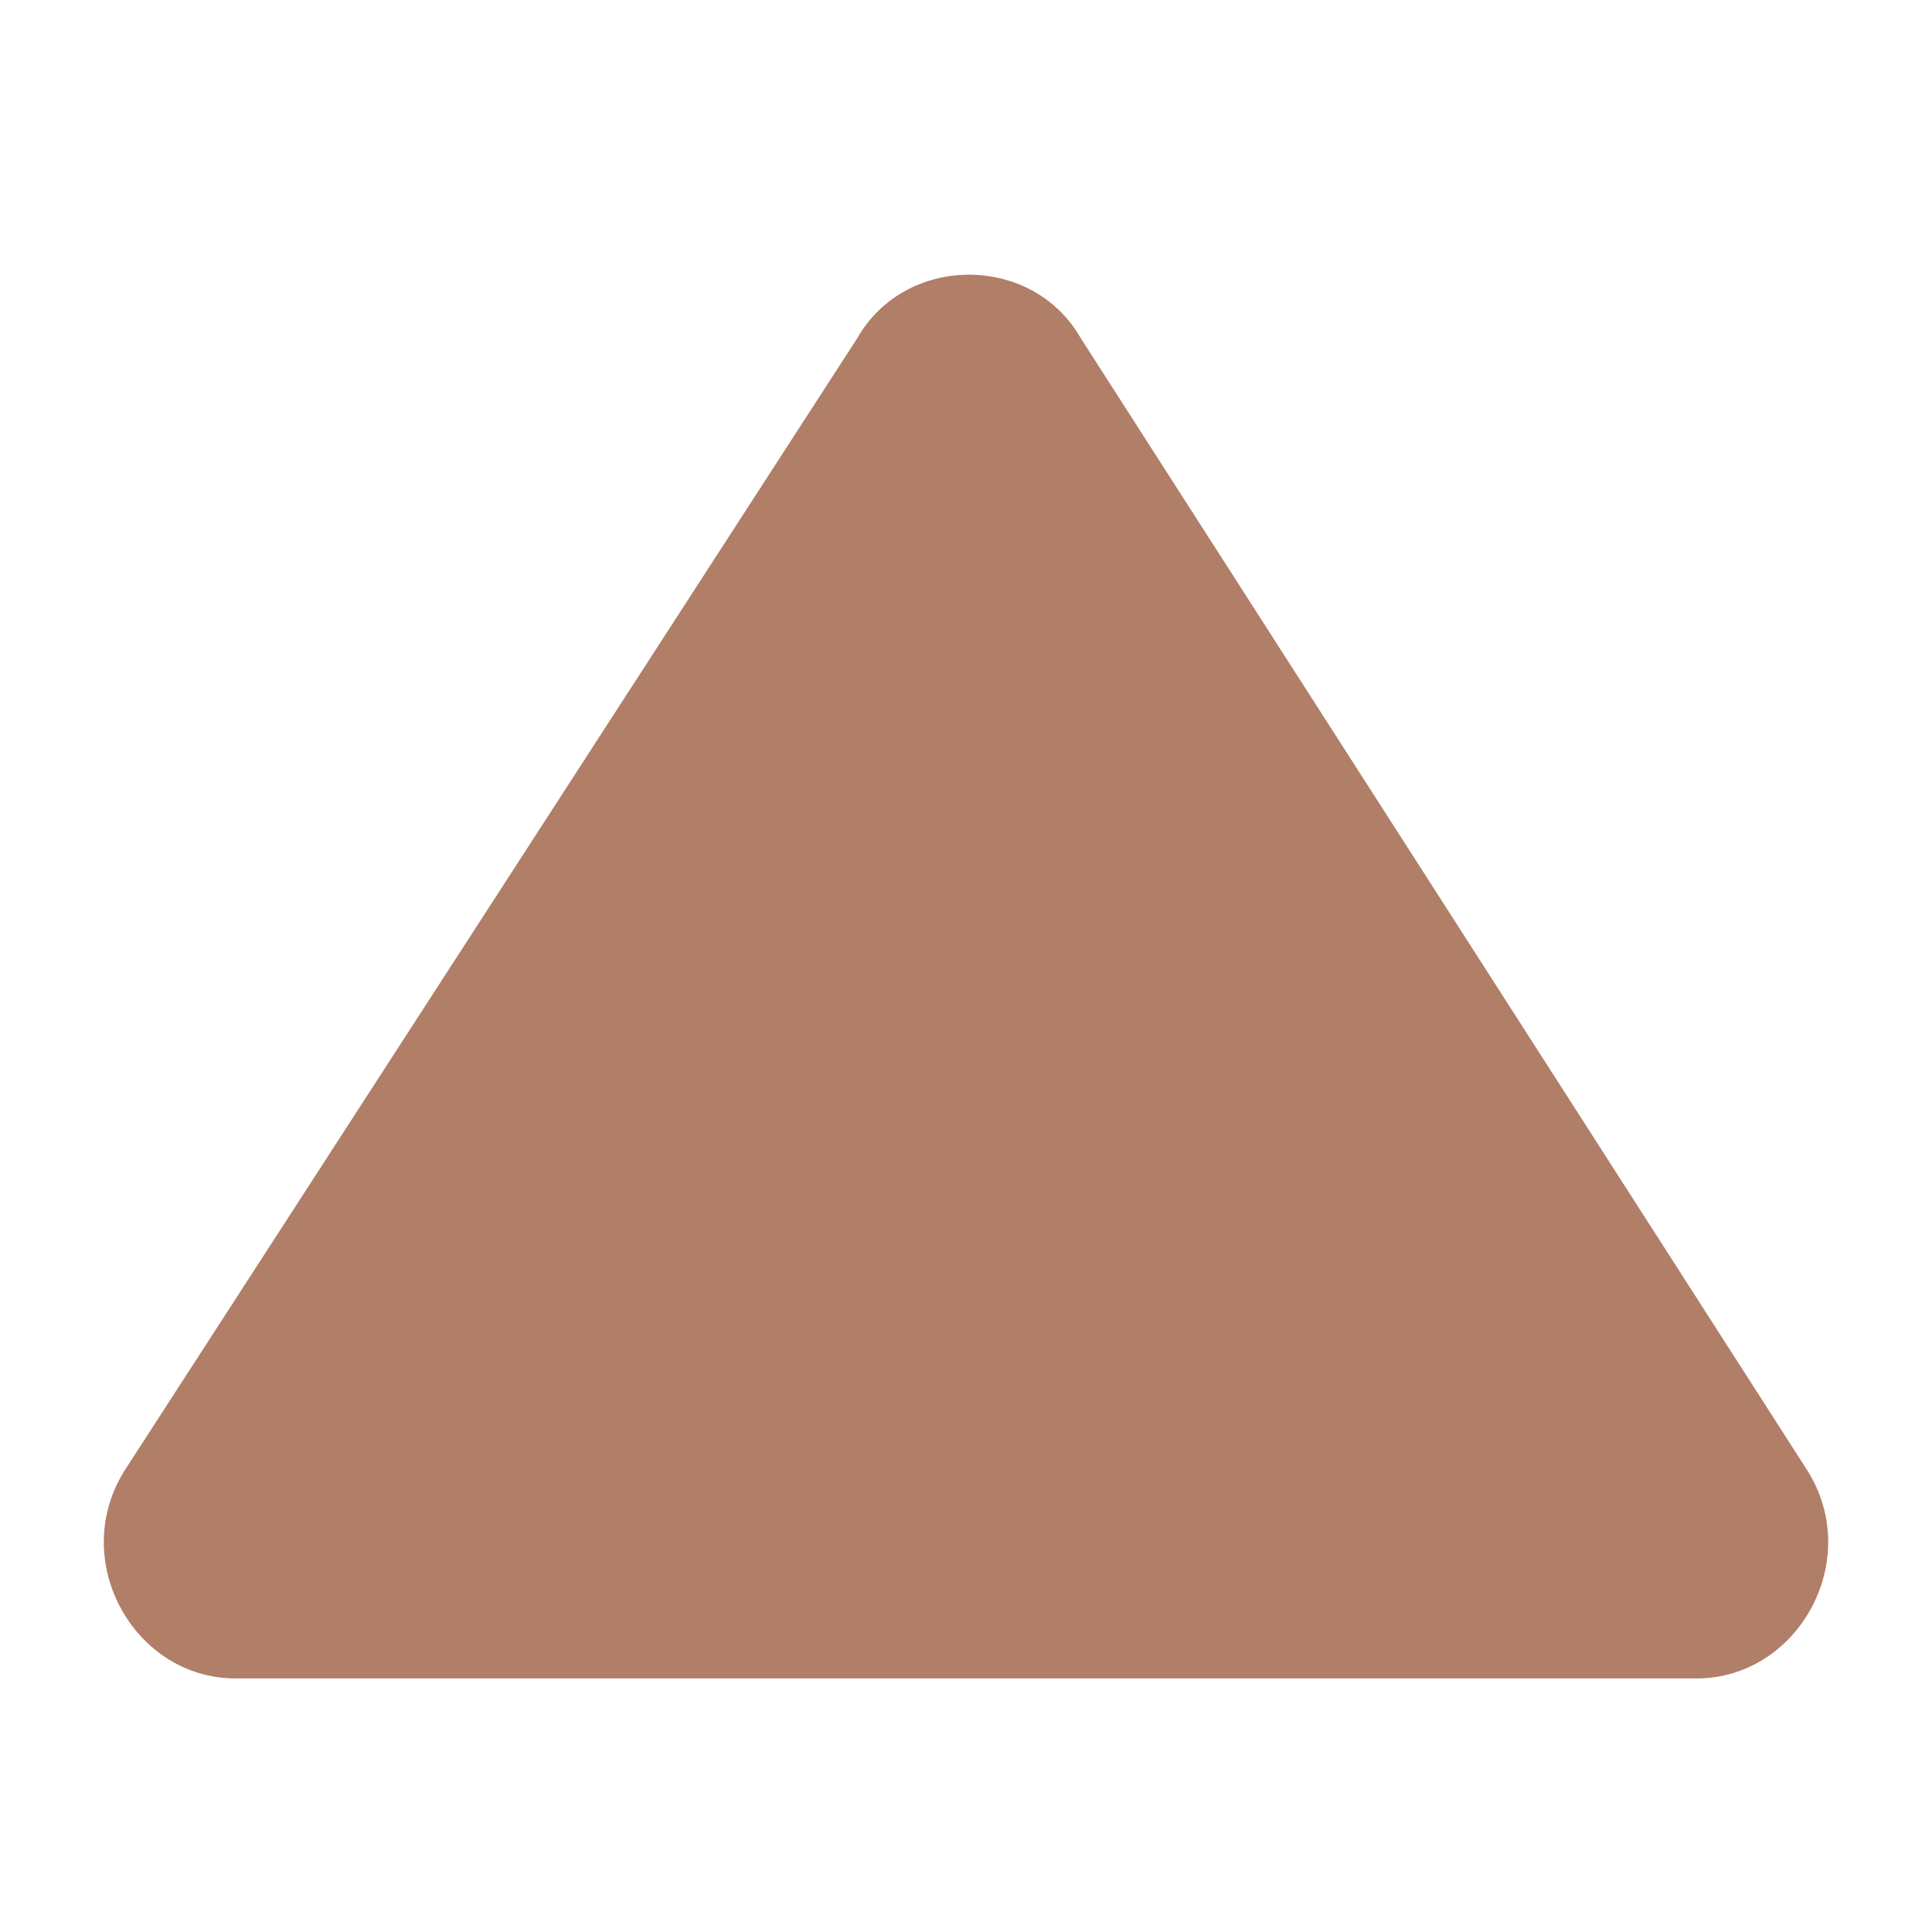
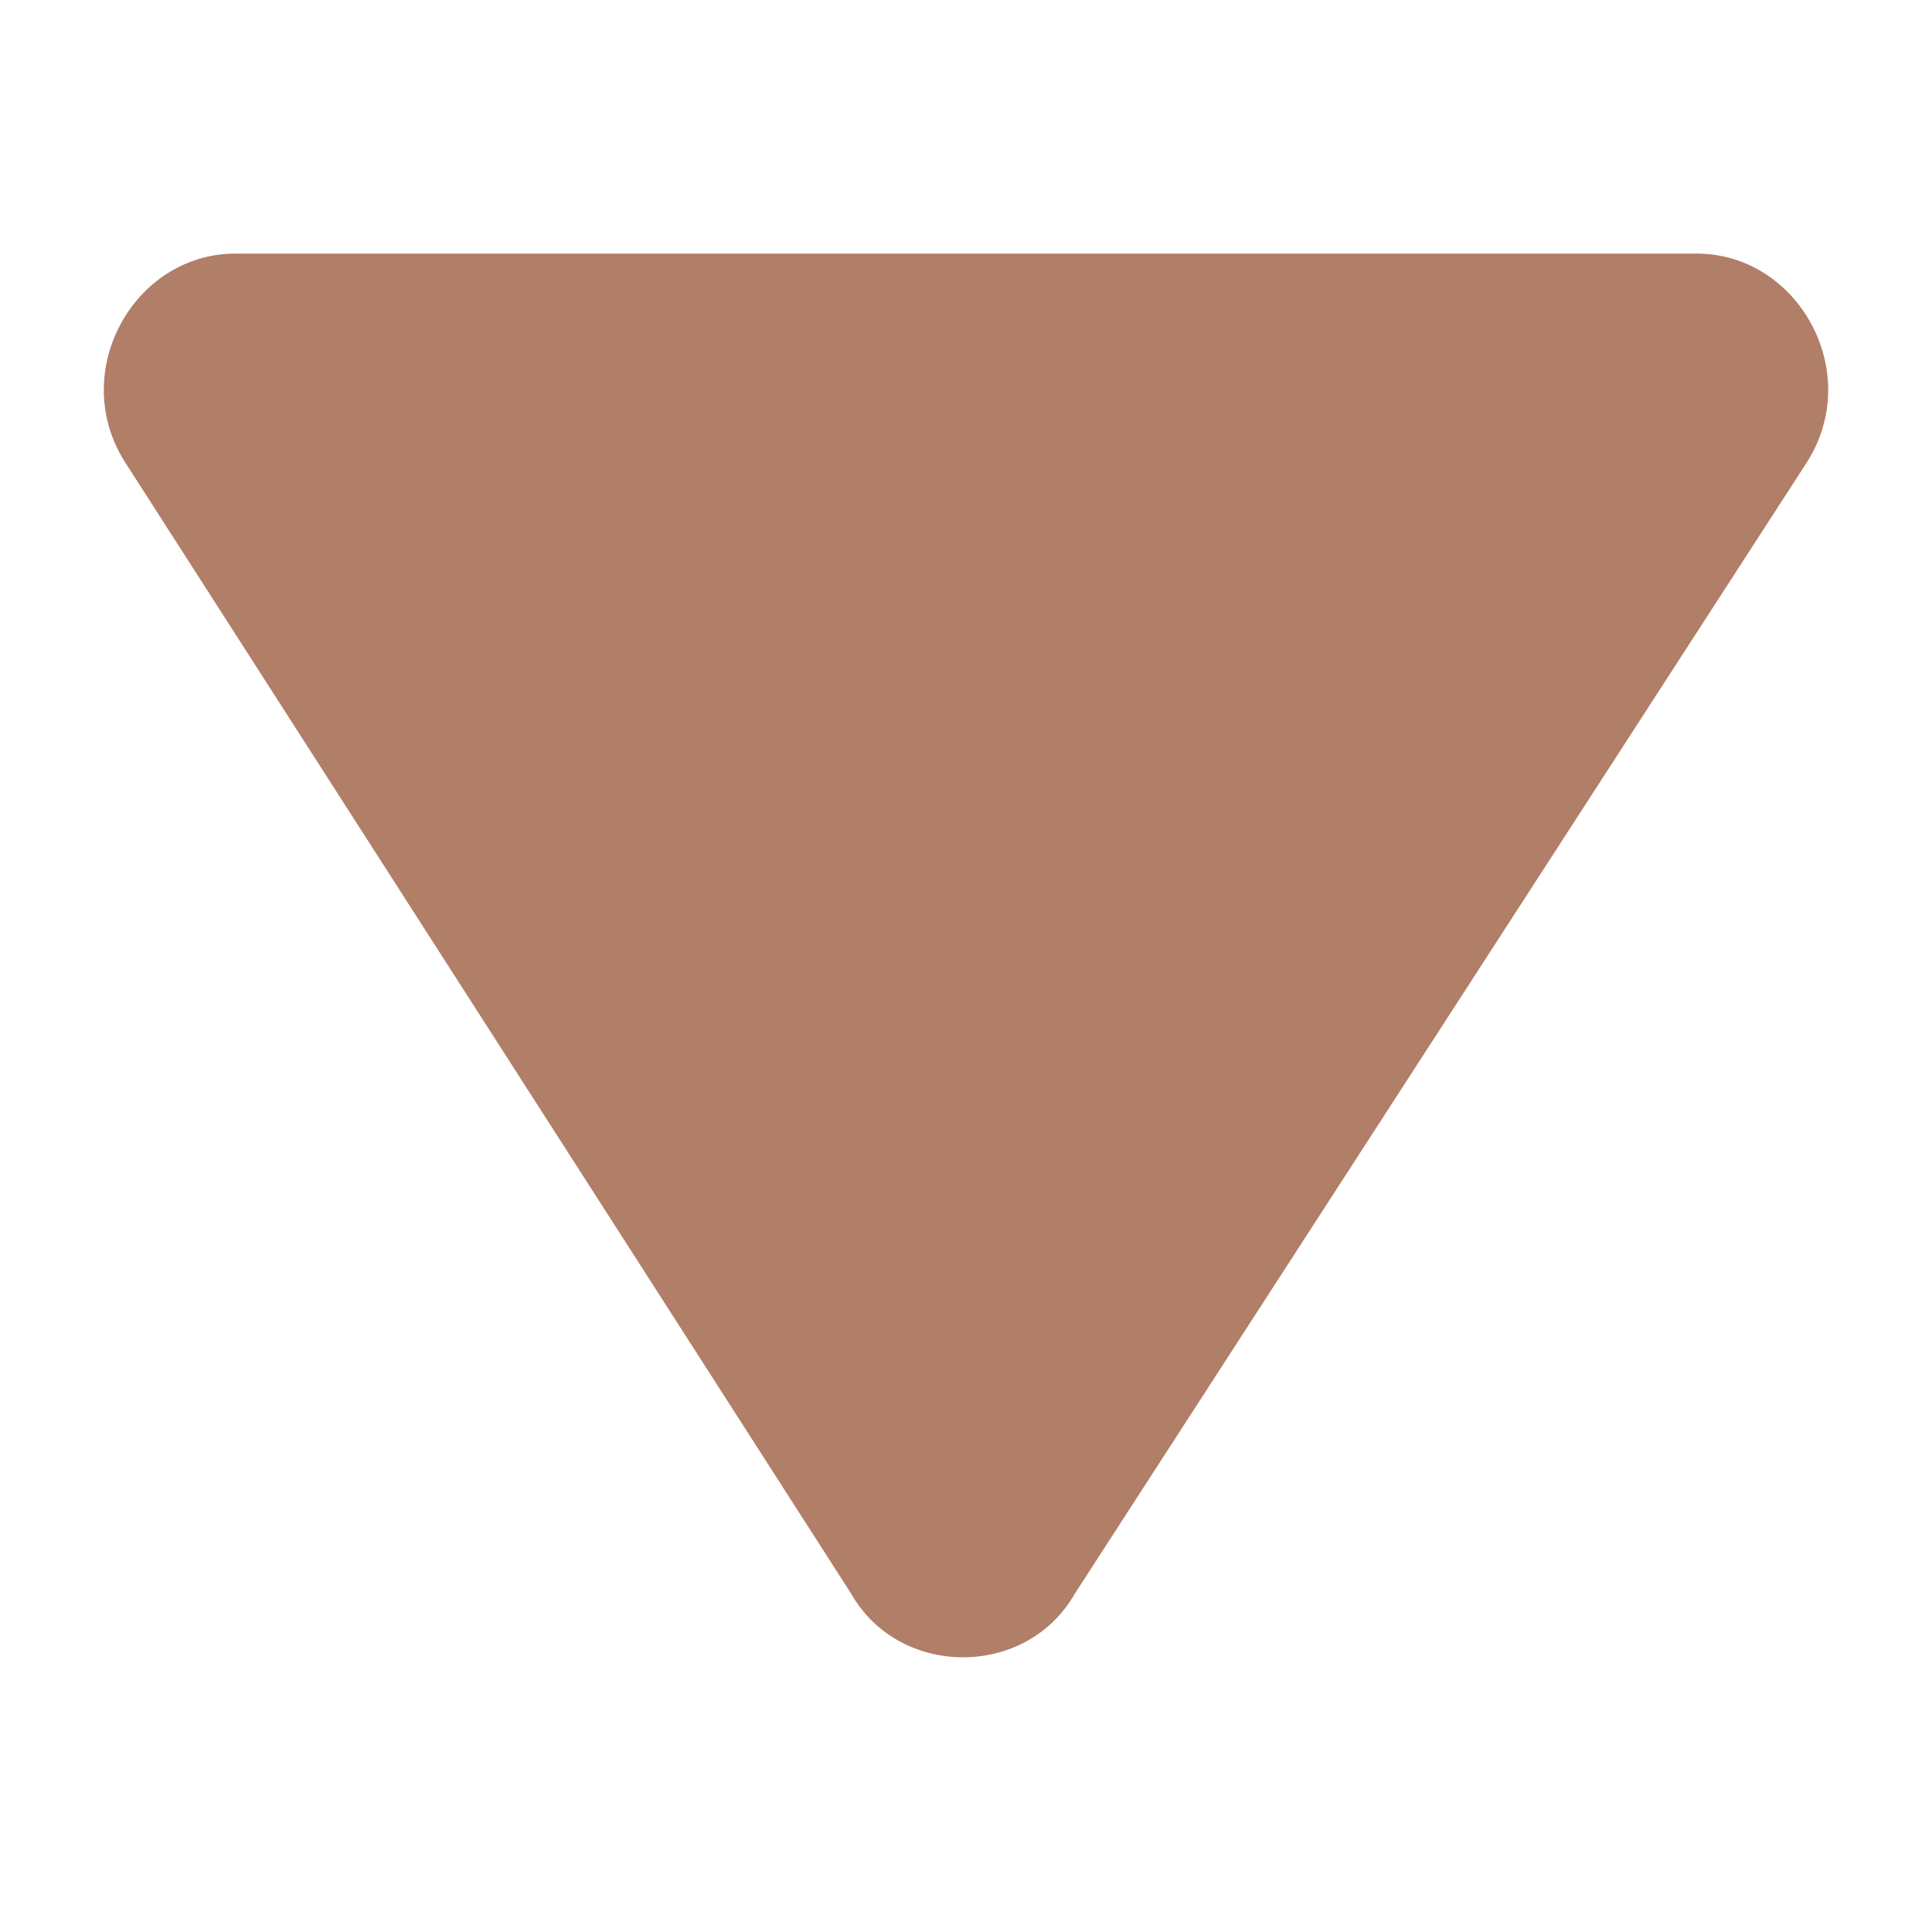
<svg xmlns="http://www.w3.org/2000/svg" viewBox="0 0 32 32" width="32" height="32">
-   <path d="M3.9 27.8C2.2 27.8 1.1 25.8 2.1 24.3L14.2 5.6C15.0 4.2 17.1 4.2 17.9 5.6L29.9 24.3C30.9 25.8 29.8 27.8 28.1 27.8Z" fill="#B17E68" />
+   <path d="M3.9 27.8C2.2 27.8 1.1 25.8 2.1 24.3L14.2 5.6C15.0 4.2 17.1 4.2 17.9 5.6L29.9 24.3C30.9 25.8 29.8 27.8 28.1 27.8Z" fill="#B17E68" transform="rotate(180, 16, 16)" />
</svg>
